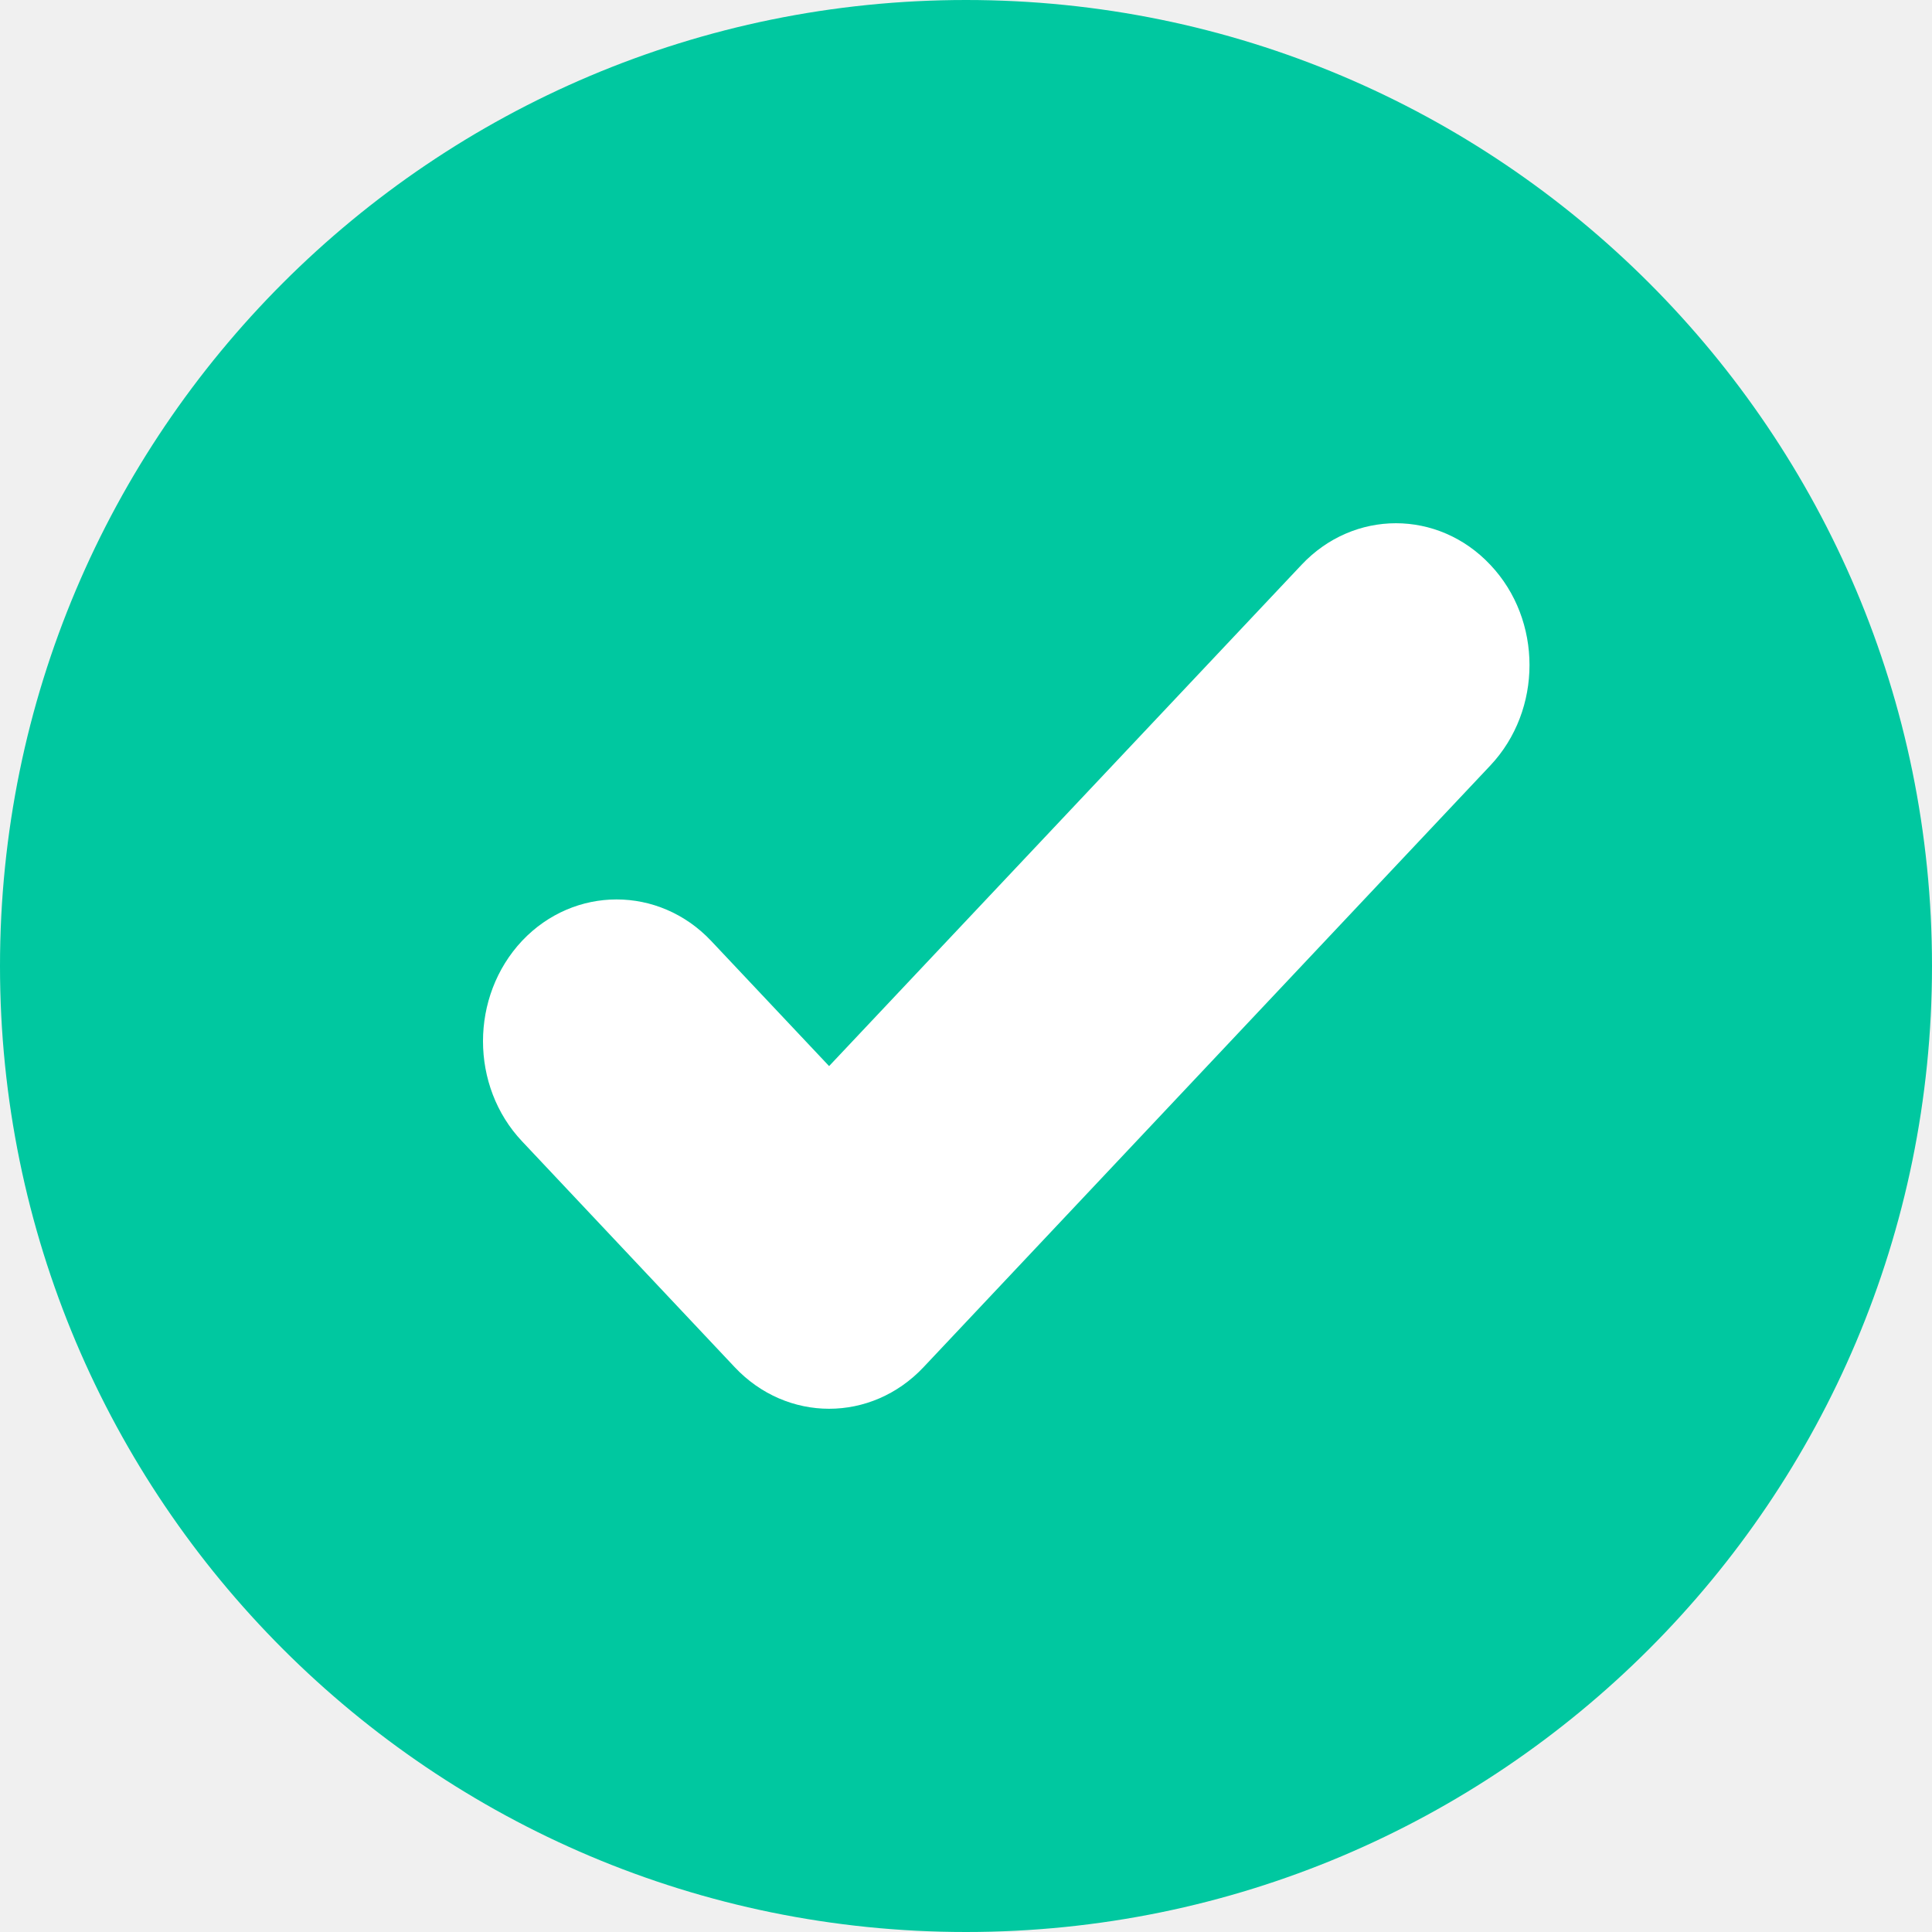
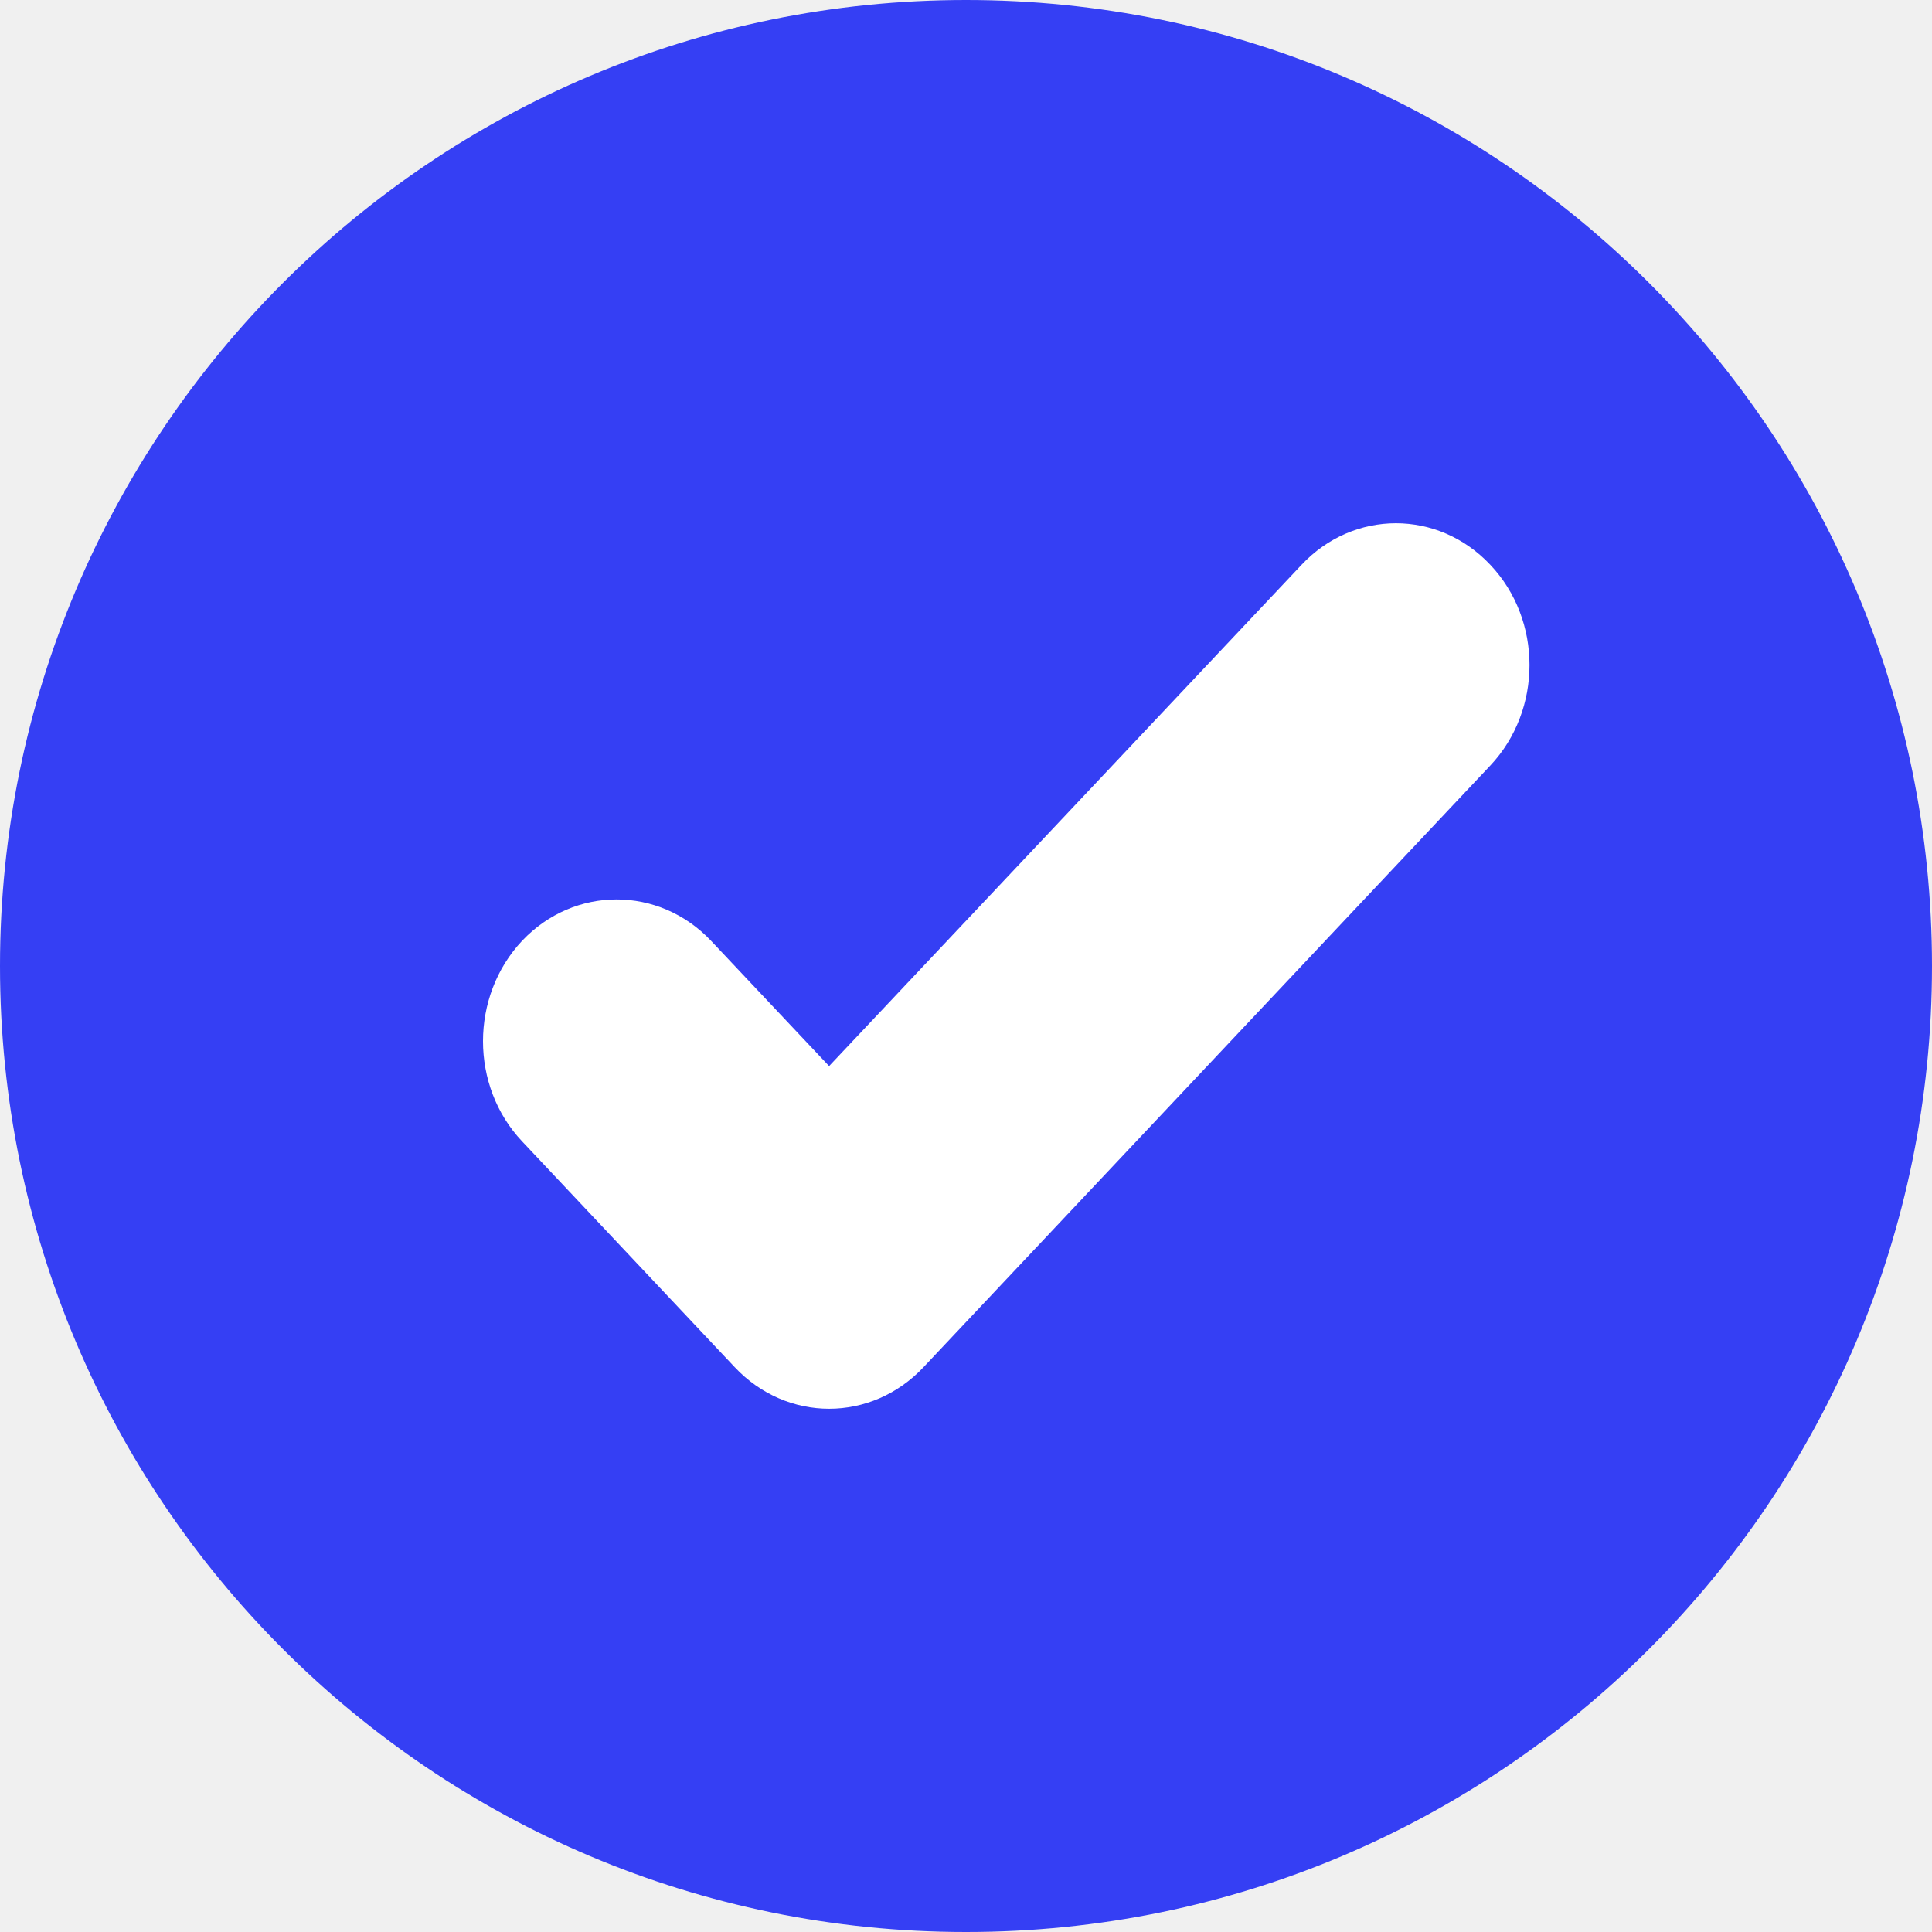
<svg xmlns="http://www.w3.org/2000/svg" width="36px" height="36px" viewBox="0 0 36 36" version="1.1">
  <defs />
  <g id="Symbols" stroke="none" stroke-width="1" fill="none" fill-rule="evenodd">
    <g id="icons/complete-tick/medium" transform="translate(-6, -6)">
      <g id="complete-tick-medium">
        <g id="complete-tick-small" transform="translate(6, 6)">
-           <circle id="Oval" fill="#00C8A0" cx="18" cy="18" r="18" />
+           <circle id="Oval" fill="#353FF4" cx="18" cy="18" r="18" />
          <path d="M24.251,10.526 L15.449,19.865 L13.249,17.53 C12.277,16.503 10.701,16.503 9.729,17.53 C8.757,18.565 8.757,20.24 9.729,21.268 L13.689,25.474 C14.662,26.509 16.237,26.509 17.21,25.474 L27.771,14.263 C28.743,13.229 28.743,11.554 27.771,10.526 C26.799,9.491 25.223,9.491 24.251,10.526 Z" id="checkmark" fill="#FFFFFF" />
        </g>
      </g>
    </g>
  </g>
</svg>
